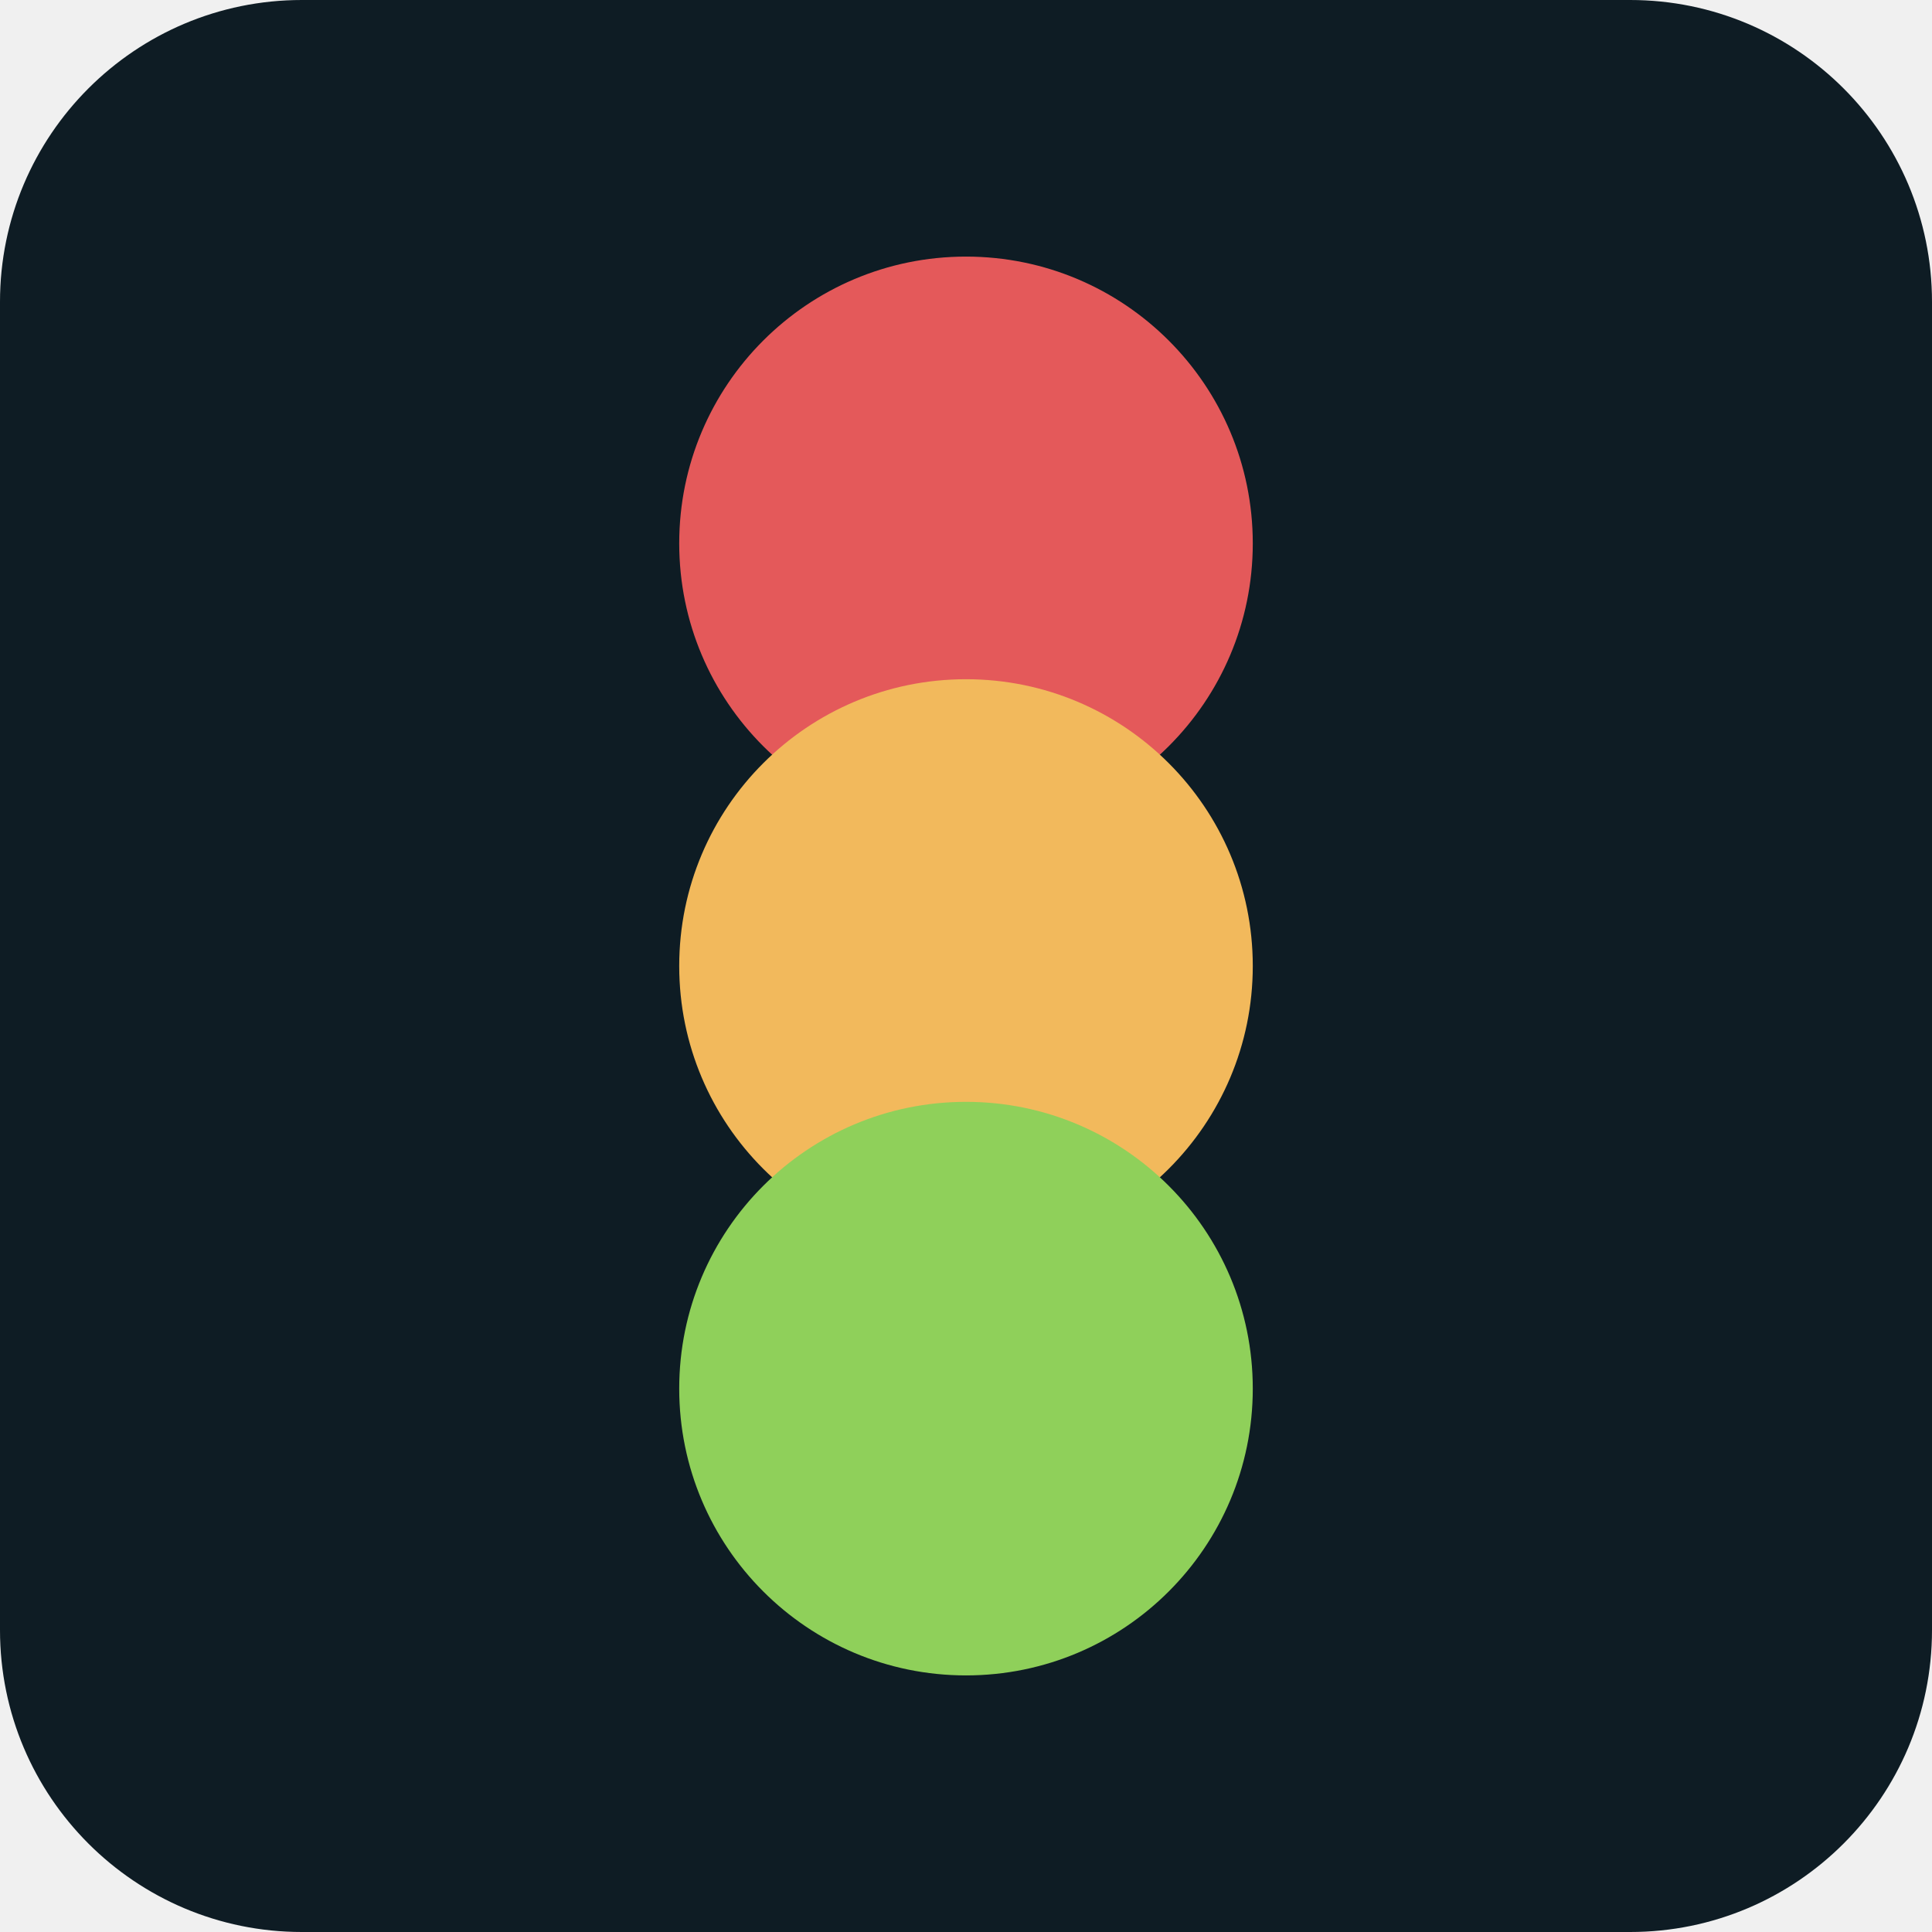
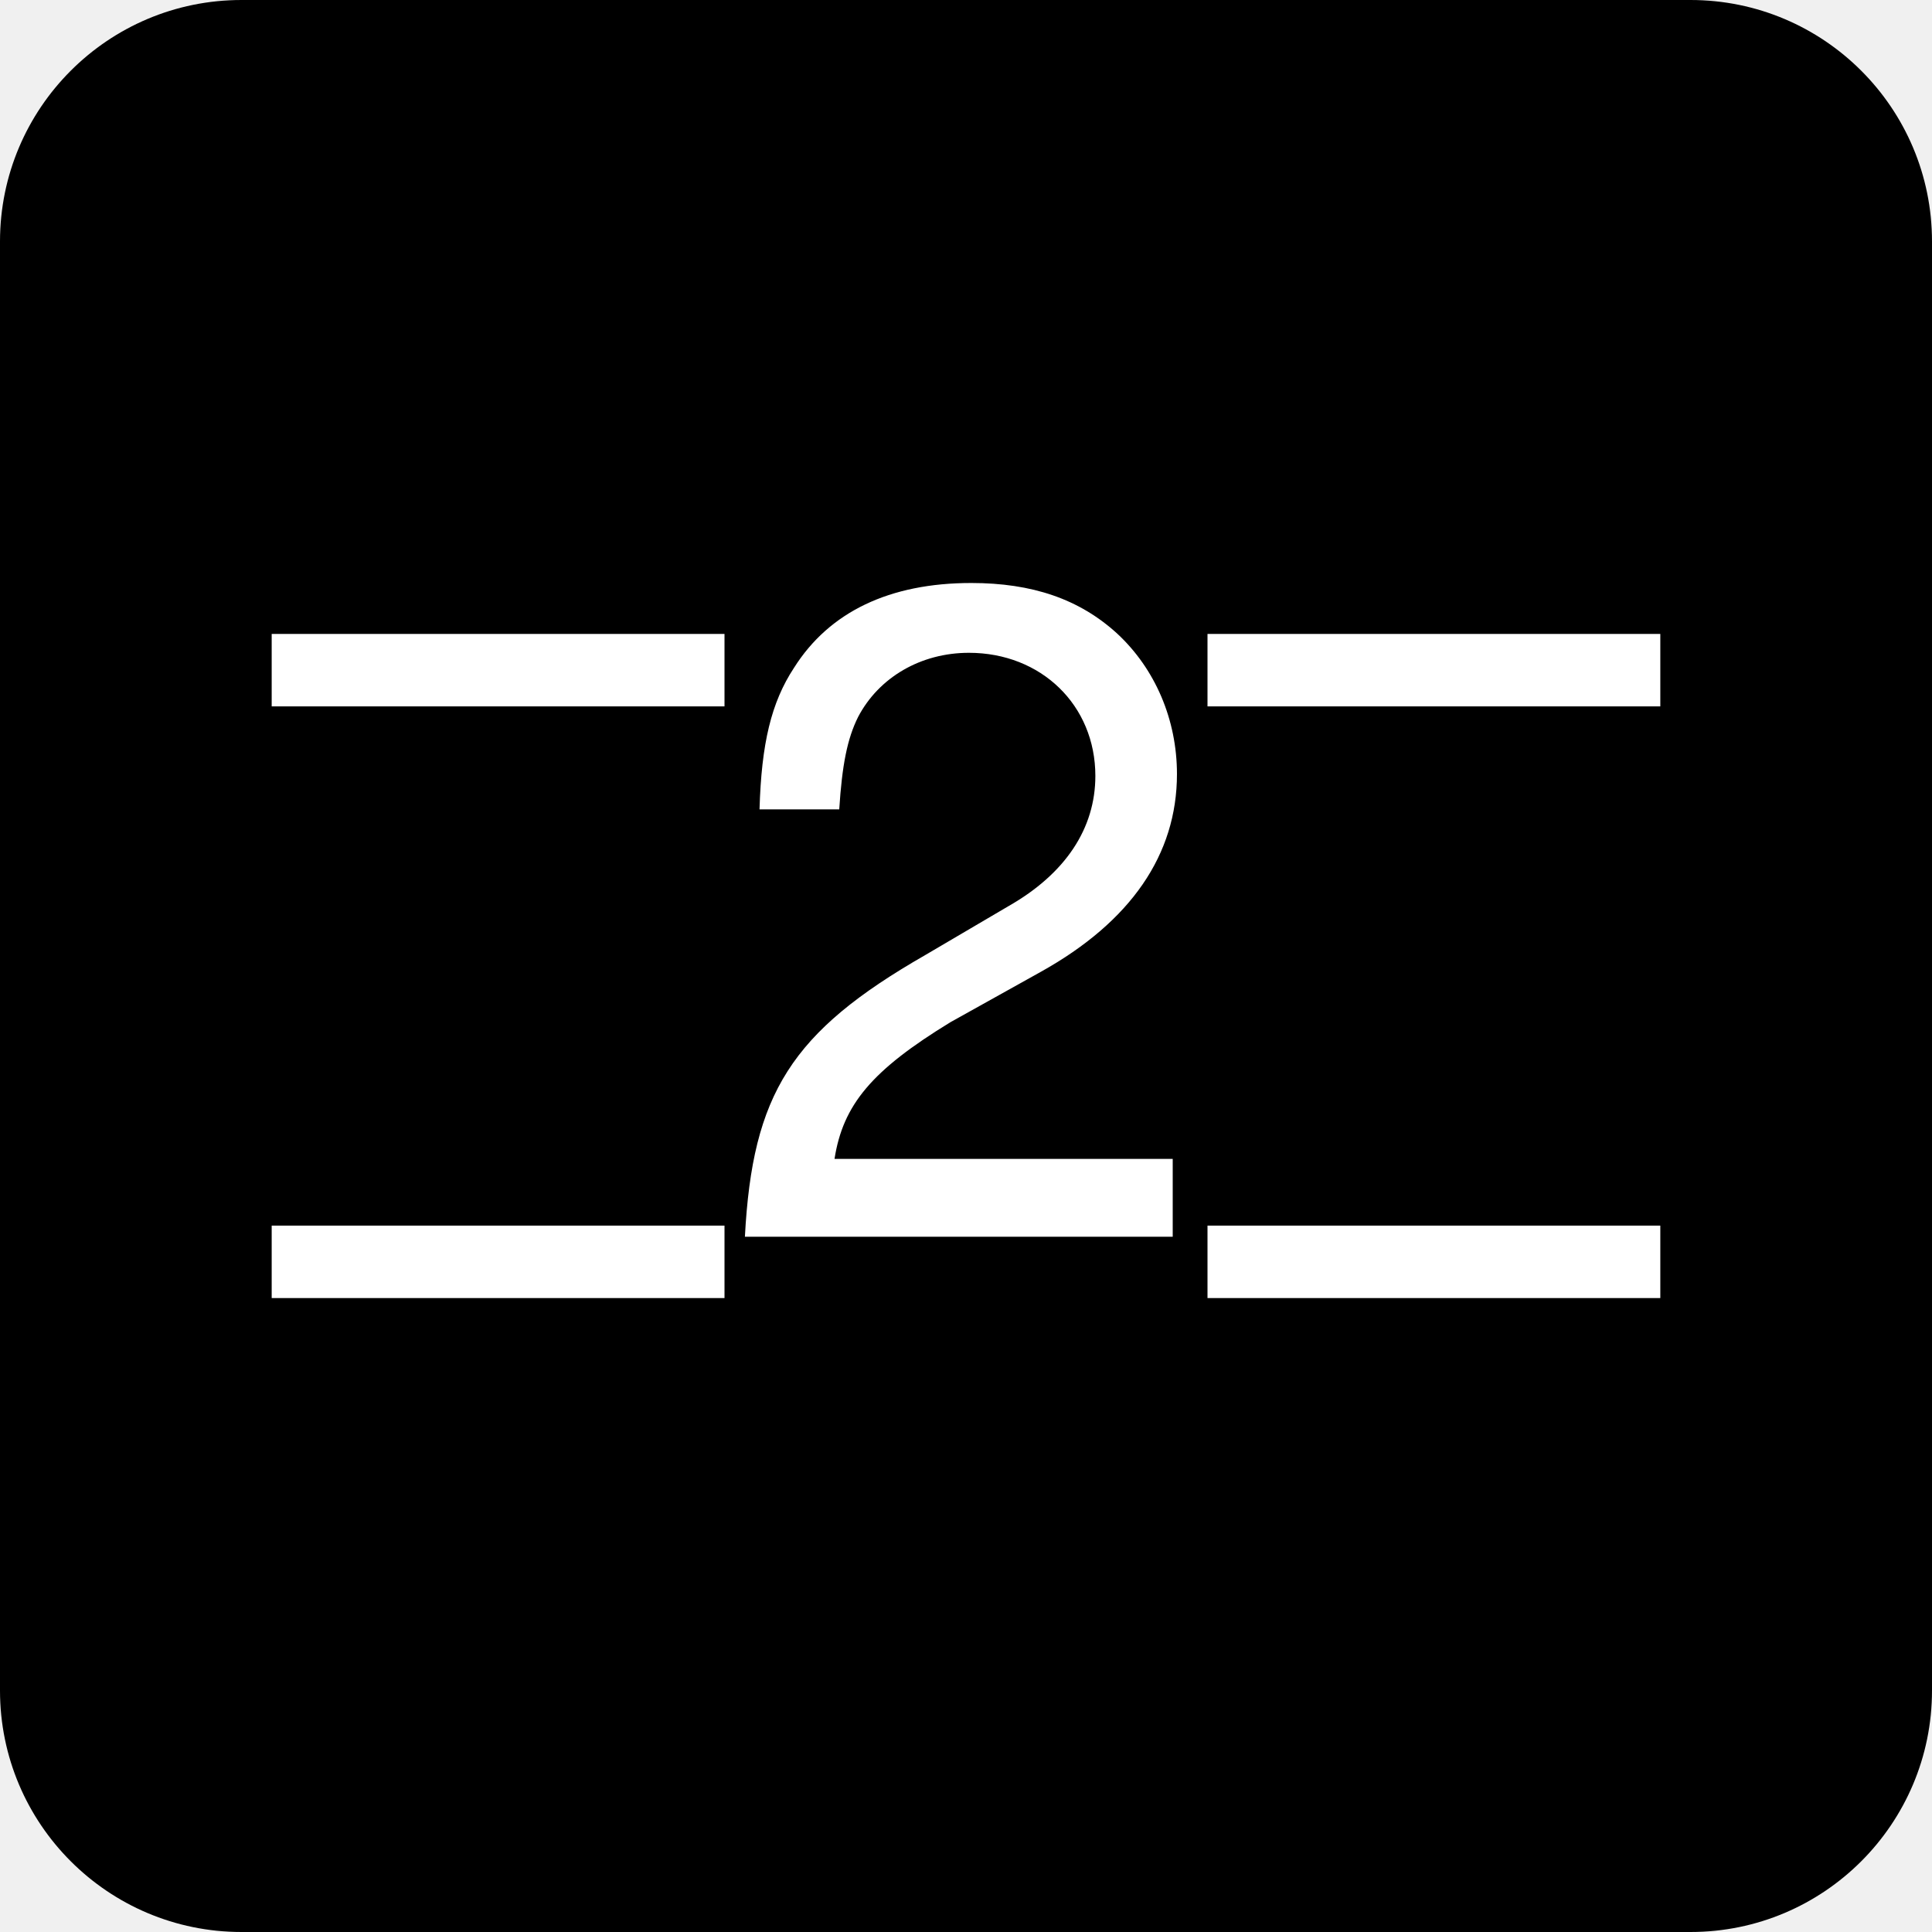
- <svg xmlns="http://www.w3.org/2000/svg" viewBox="0 0 64 64" width="64" height="64" role="img" aria-label="Traffic Stop Bootcamp">
-   <rect width="64" height="64" rx="10" fill="#0E1C24" />
-   <circle cx="32" cy="18" r="9.5" fill="#E4595A" />
-   <circle cx="32" cy="32" r="9.5" fill="#F2B95C" />
-   <circle cx="32" cy="46" r="9.5" fill="#8FD05A" />
+ <svg xmlns="http://www.w3.org/2000/svg" viewBox="0 0 64 64" width="64" height="64" role="img" aria-label="Journey 2 Justice Learning">
+   <rect width="64" height="64" rx="8" fill="#000000" />
+   <rect x="9" y="21" width="15" height="2.4" fill="#FFFFFF" />
+   <rect x="40" y="21" width="15" height="2.4" fill="#FFFFFF" />
+   <rect x="9" y="40.6" width="15" height="2.4" fill="#FFFFFF" />
+   <rect x="40" y="40.6" width="15" height="2.4" fill="#FFFFFF" />
+   <text x="32" y="41" text-anchor="middle" fill="#FFFFFF" font-family="Helvetica Neue, Helvetica, Arial, sans-serif" font-size="30" font-weight="500" letter-spacing="-0.5">2</text>
</svg>
